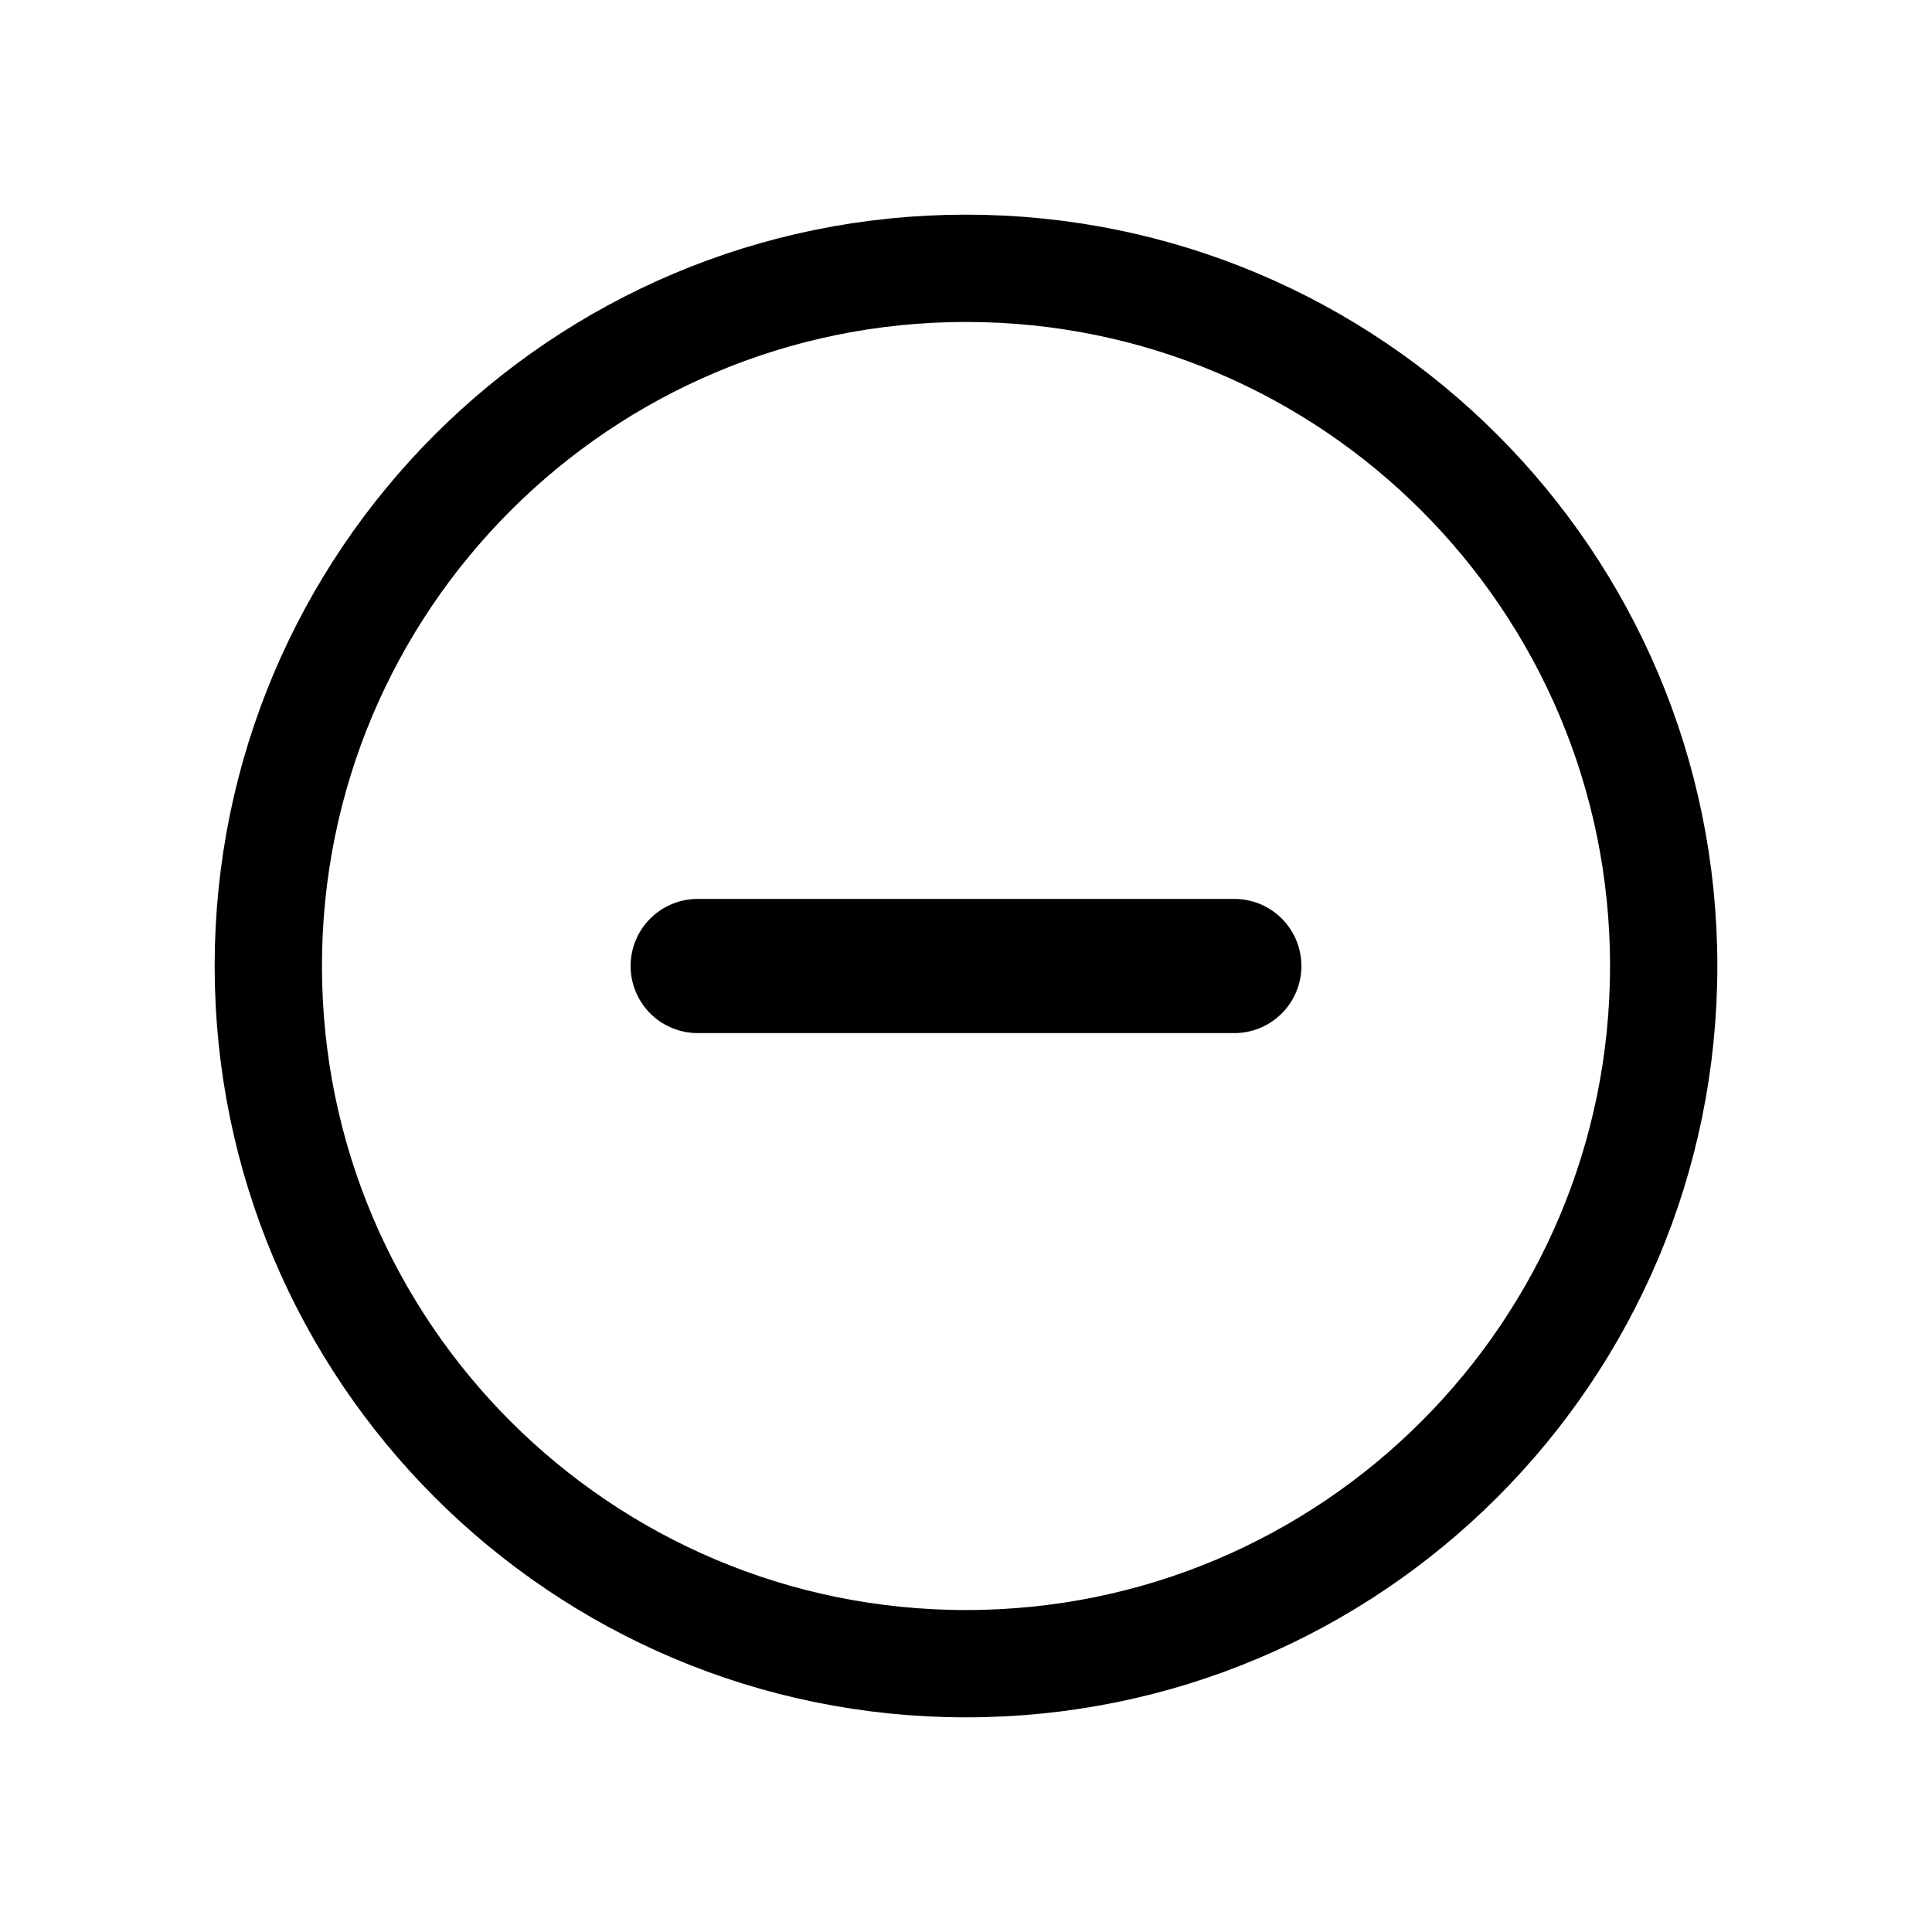
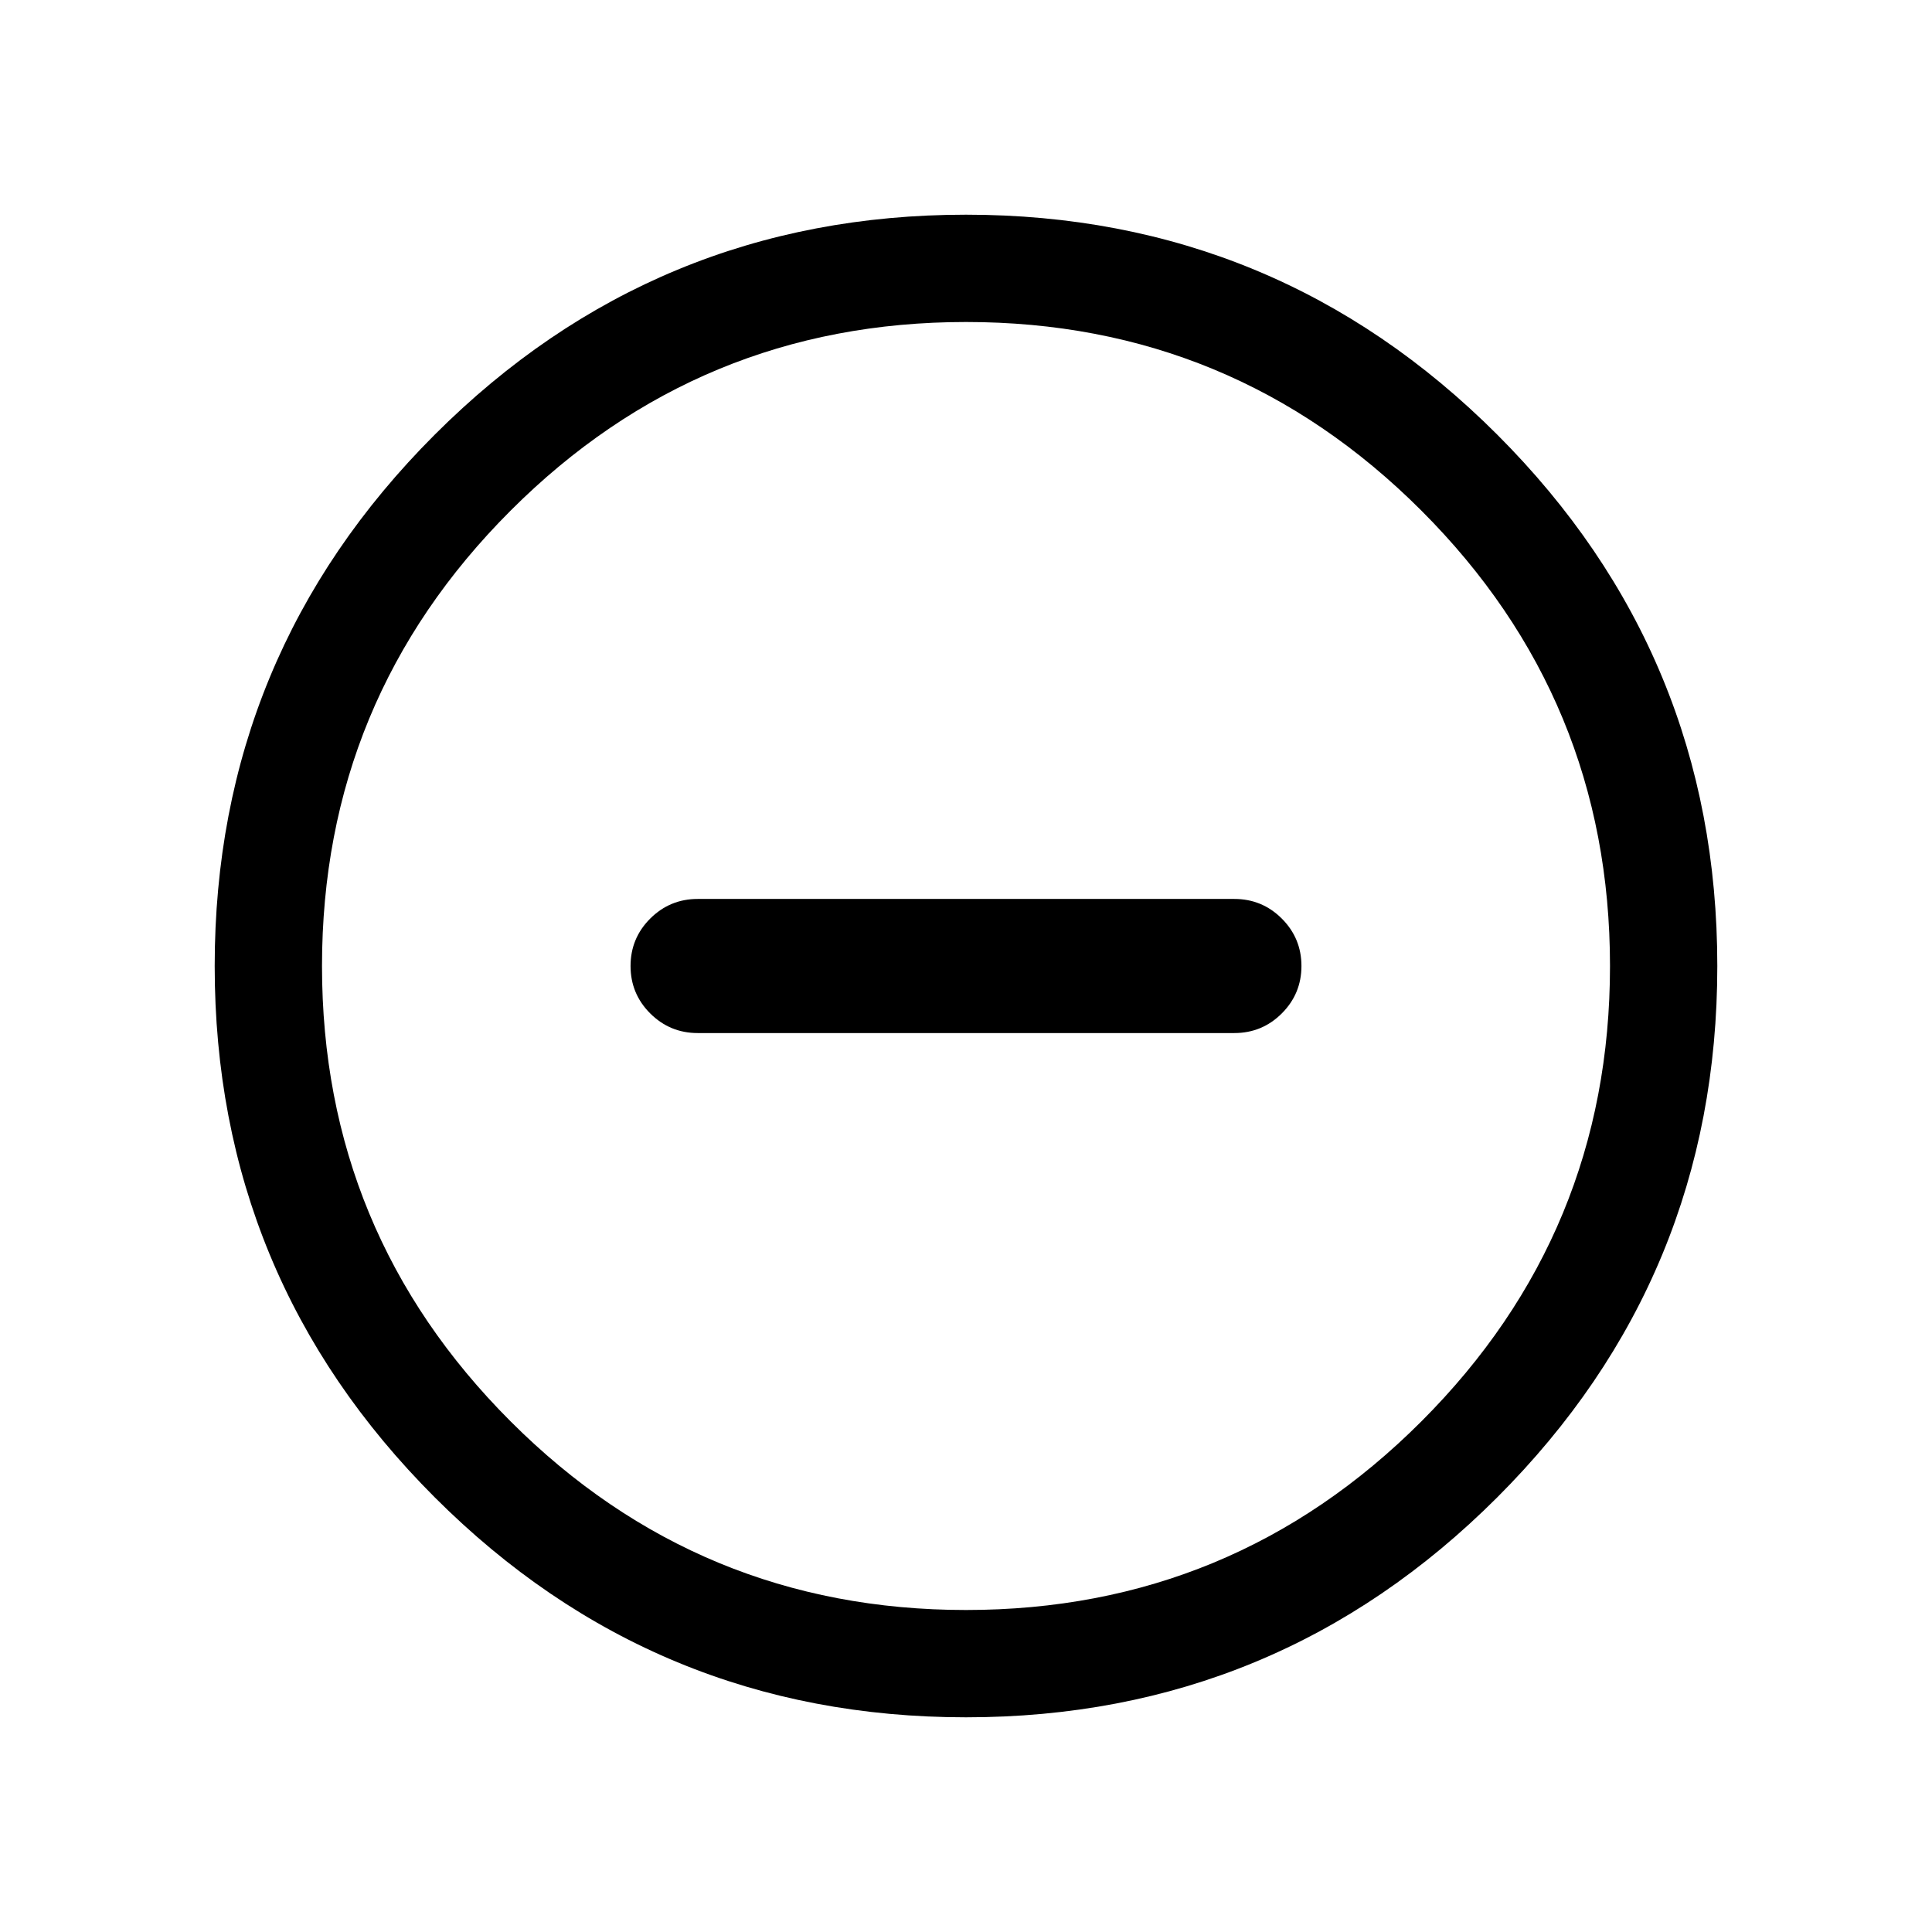
- <svg xmlns="http://www.w3.org/2000/svg" width="24" height="24" viewBox="0 0 24 24" fill="none">
-   <g id="msg_emoji_busy">
-     <circle id="Oval" cx="12" cy="12" r="8.667" stroke="black" stroke-width="1.333" />
-     <path id="Path 265" d="M8.667 12H15.333" stroke="black" stroke-width="1.667" stroke-linecap="round" />
-   </g>
+ <svg xmlns="http://www.w3.org/2000/svg" width="24" height="24" viewBox="0 0 24 24">
+   <defs />
+   <path id="Oval" d="M21.333,12 Q21.333,15.866 18.6,18.6 Q15.866,21.333 12,21.333 Q8.134,21.333 5.4,18.6 Q2.667,15.866 2.667,12 Q2.667,8.134 5.4,5.4 Q8.134,2.667 12,2.667 Q15.866,2.667 18.6,5.4 Q21.333,8.134 21.333,12 Z M20,12 Q20,8.686 17.657,6.343 Q15.314,4 12,4 Q8.686,4 6.343,6.343 Q4,8.686 4,12 Q4,15.314 6.343,17.657 Q8.686,20 12,20 Q15.314,20 17.657,17.657 Q20,15.314 20,12 Z" />
+   <path id="Path 265" d="M8.667,11.167 L15.333,11.167 Q15.679,11.167 15.923,11.411 Q16.167,11.655 16.167,12 Q16.167,12.345 15.923,12.589 Q15.679,12.833 15.333,12.833 L8.667,12.833 Q8.322,12.833 8.077,12.589 Q7.833,12.345 7.833,12 Q7.833,11.655 8.077,11.411 Q8.322,11.167 8.667,11.167 Z" />
</svg>
